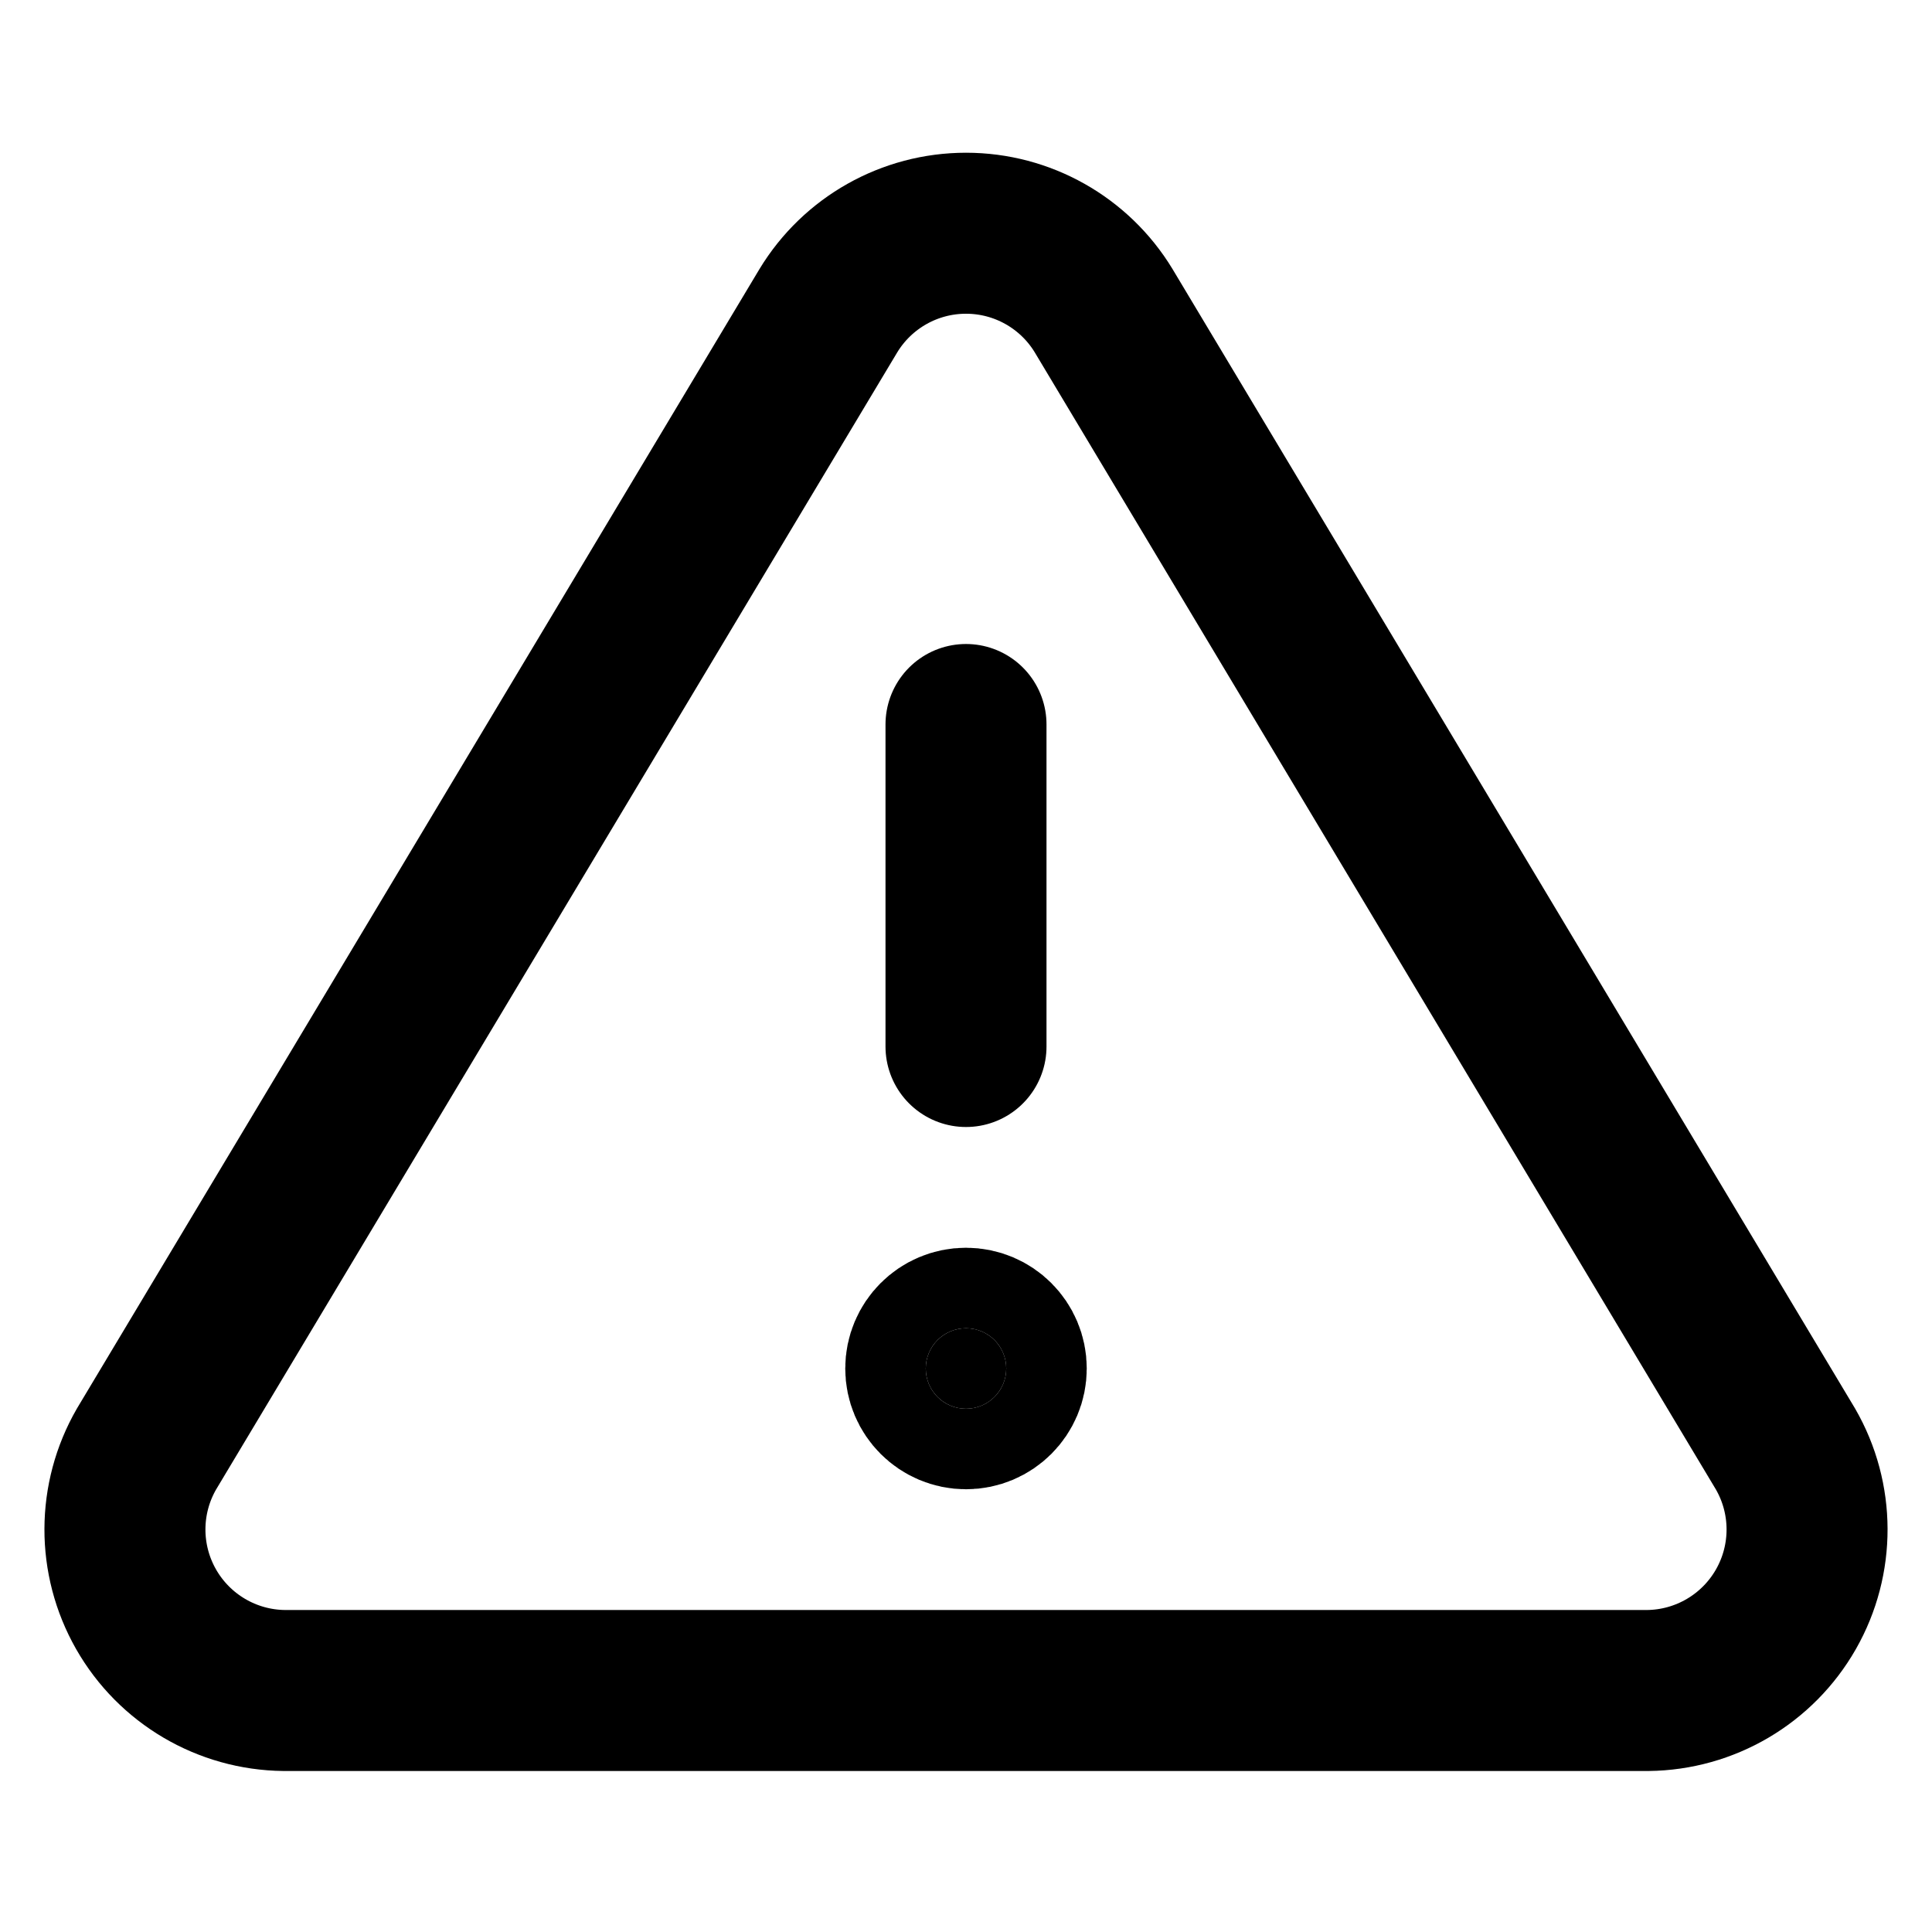
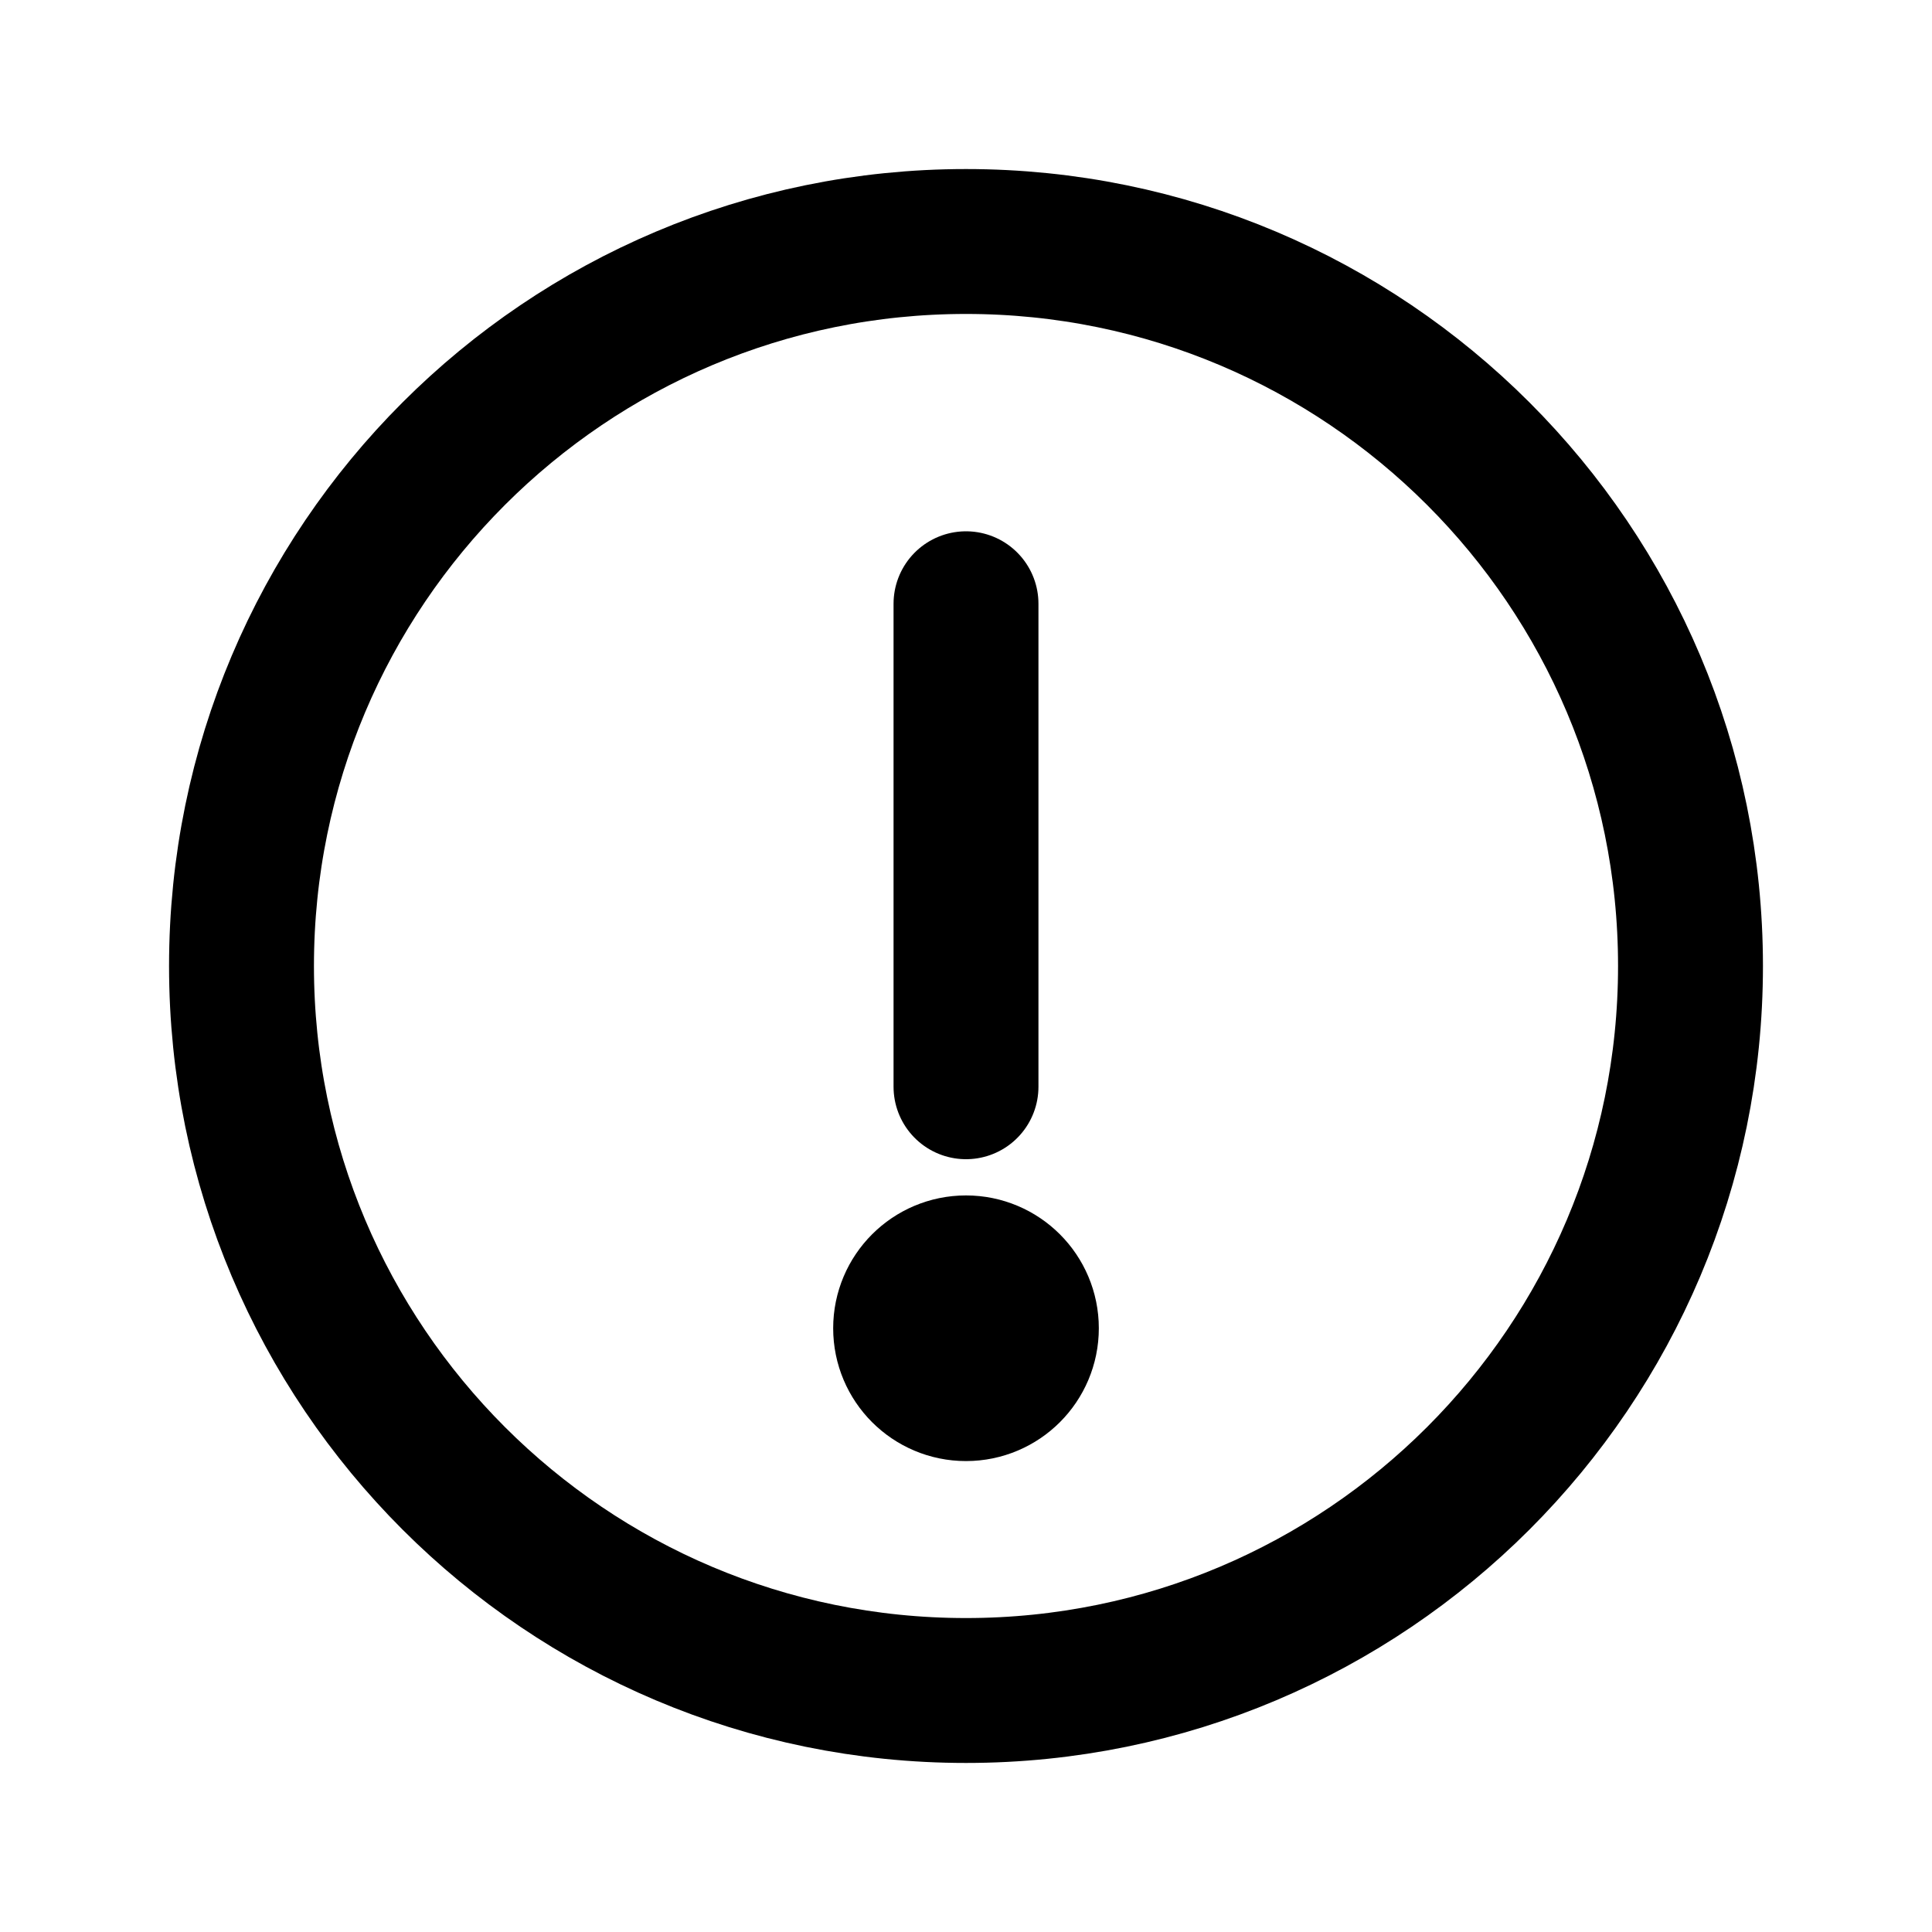
- <svg xmlns="http://www.w3.org/2000/svg" viewBox="0 0 24 24" fill="none" stroke="currentColor" stroke-width="2" stroke-linecap="round" stroke-linejoin="round">
-   <path d="M10.29 3.86L1.82 18a2 2 0 0 0 1.71 3h16.94a2 2 0 0 0 1.71-3L13.71 3.86a2 2 0 0 0-3.42 0z" />
-   <line x1="12" y1="9" x2="12" y2="13" />
-   <circle cx="12" cy="17" r="0.5" fill="currentColor" />
+ <svg xmlns="http://www.w3.org/2000/svg" viewBox="0 0 16 16" fill="none" stroke="currentColor" stroke-width="1.2" stroke-linecap="round" stroke-linejoin="round">
+   <circle cx="8" cy="8" r="6" />
+   <path d="M8 5v4" />
+   <circle cx="8" cy="11" r="0.5" fill="currentColor" />
</svg>
